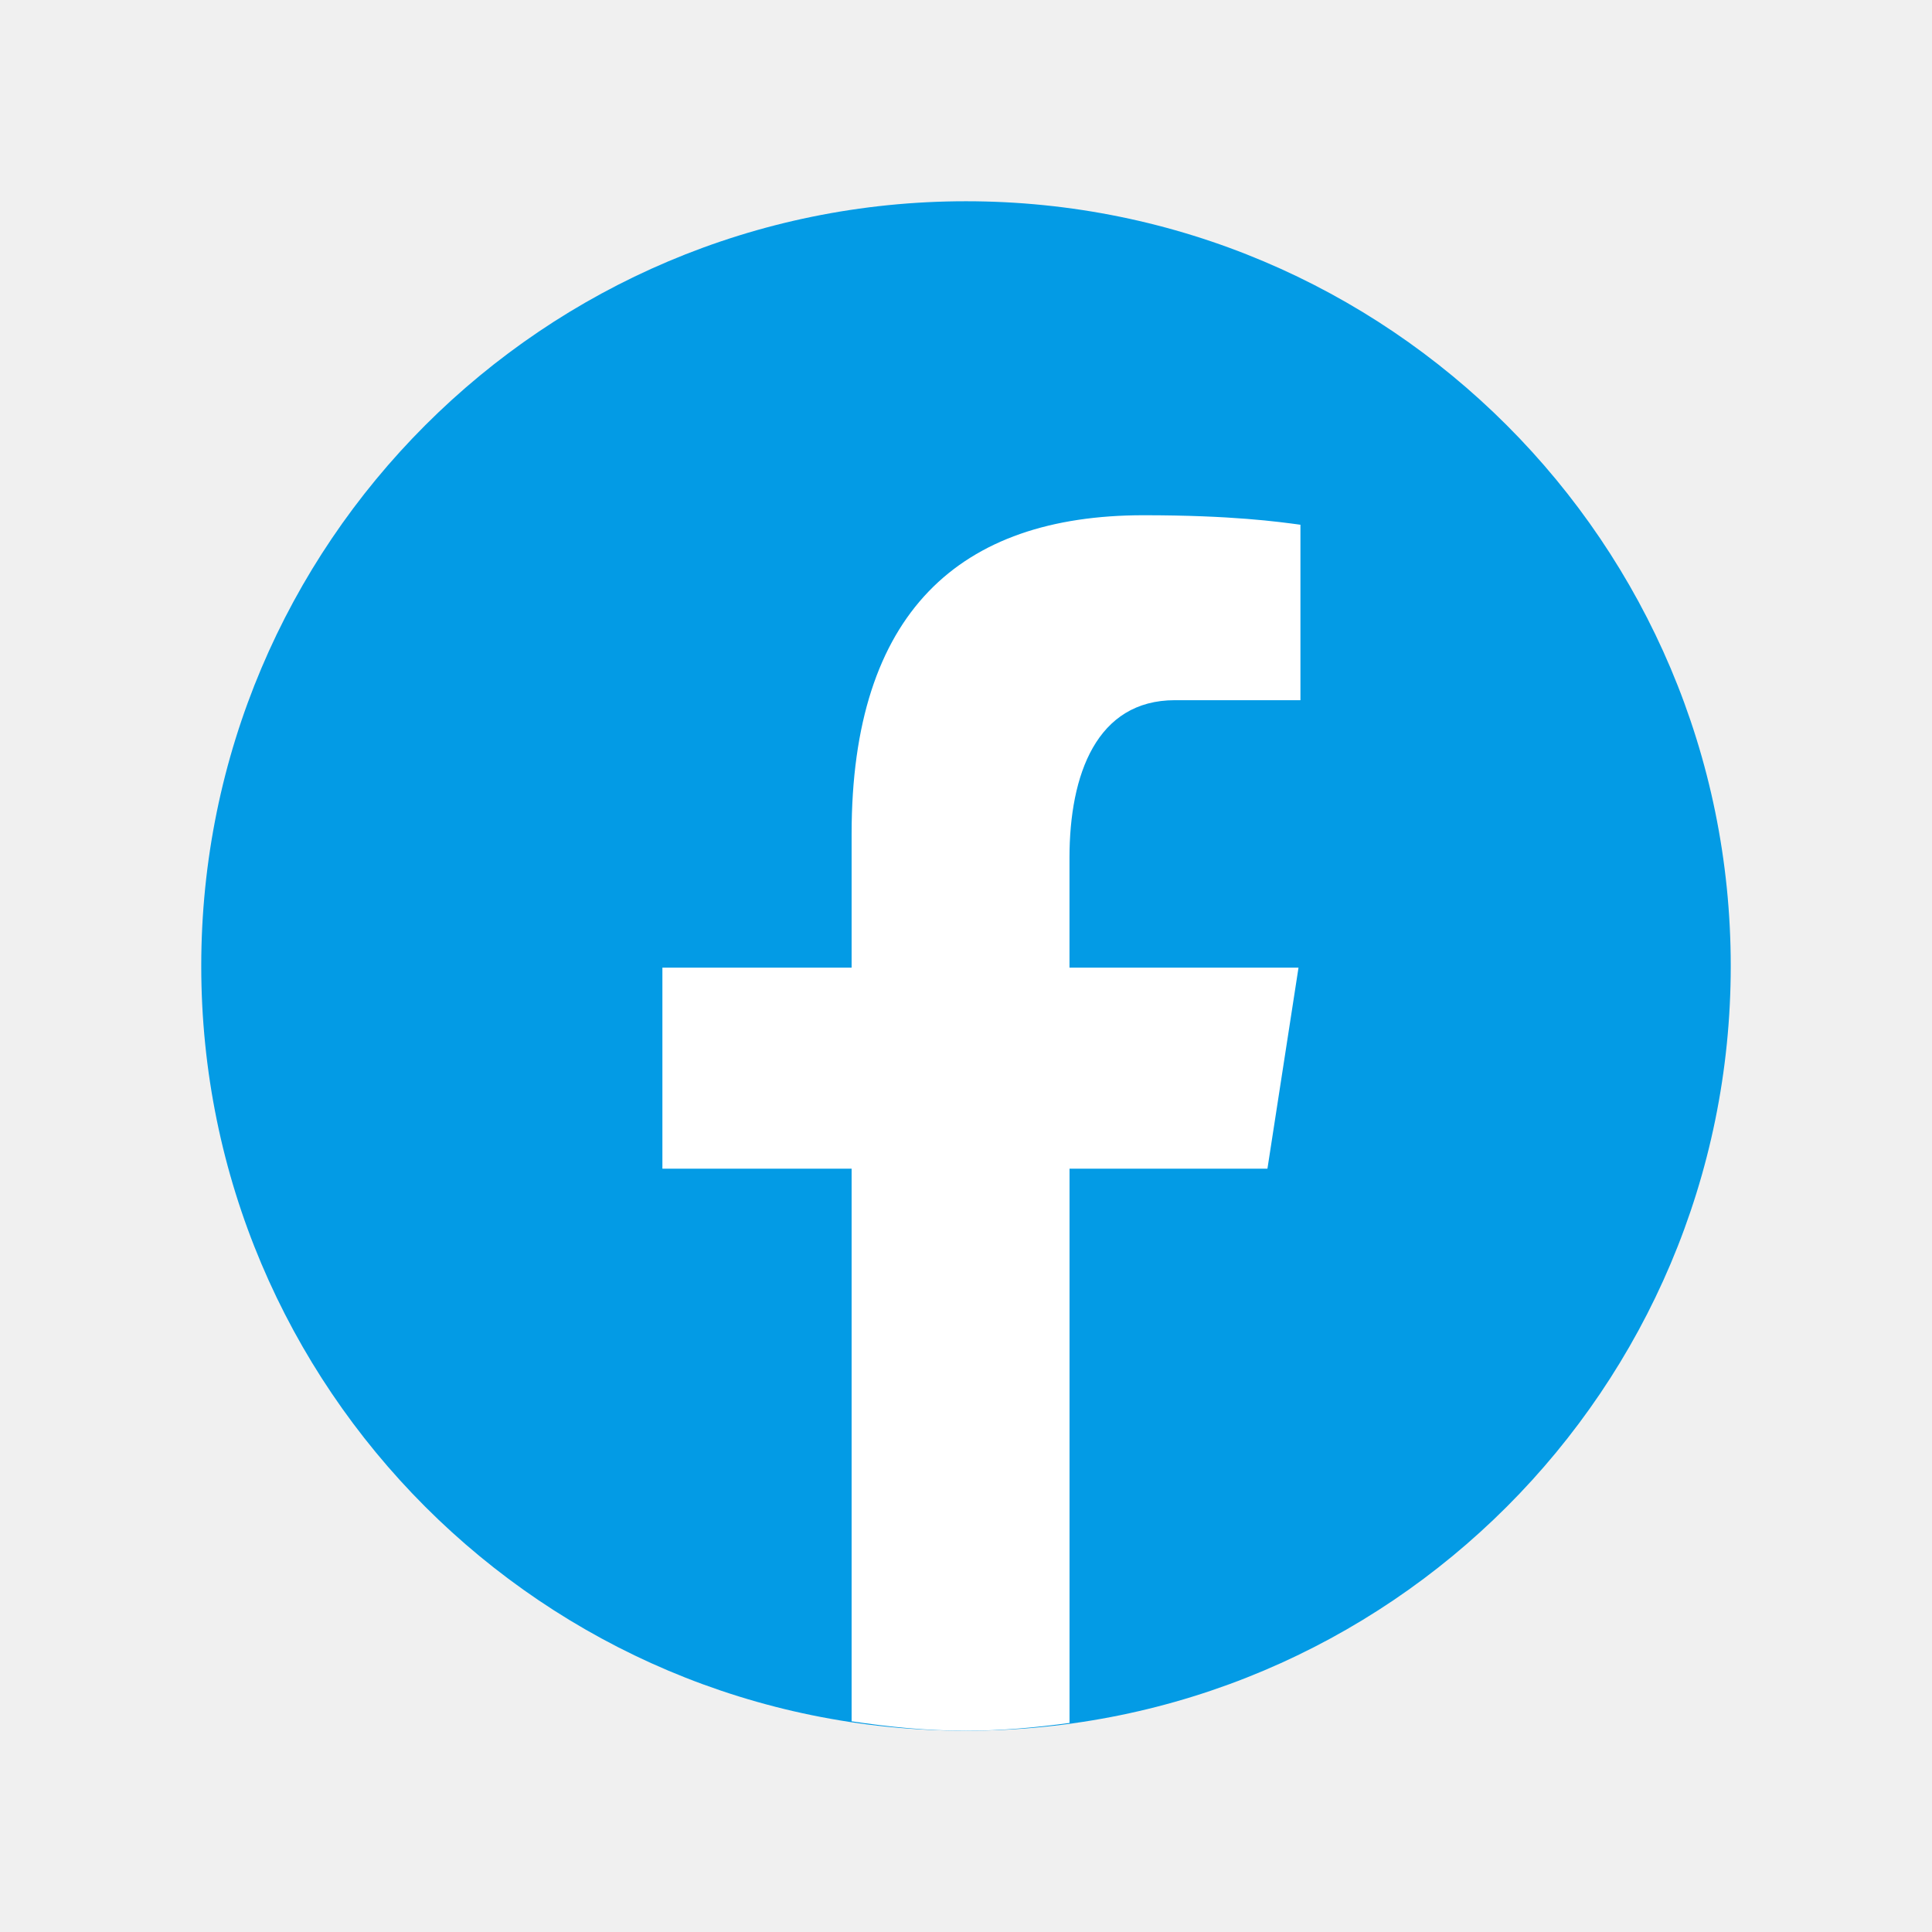
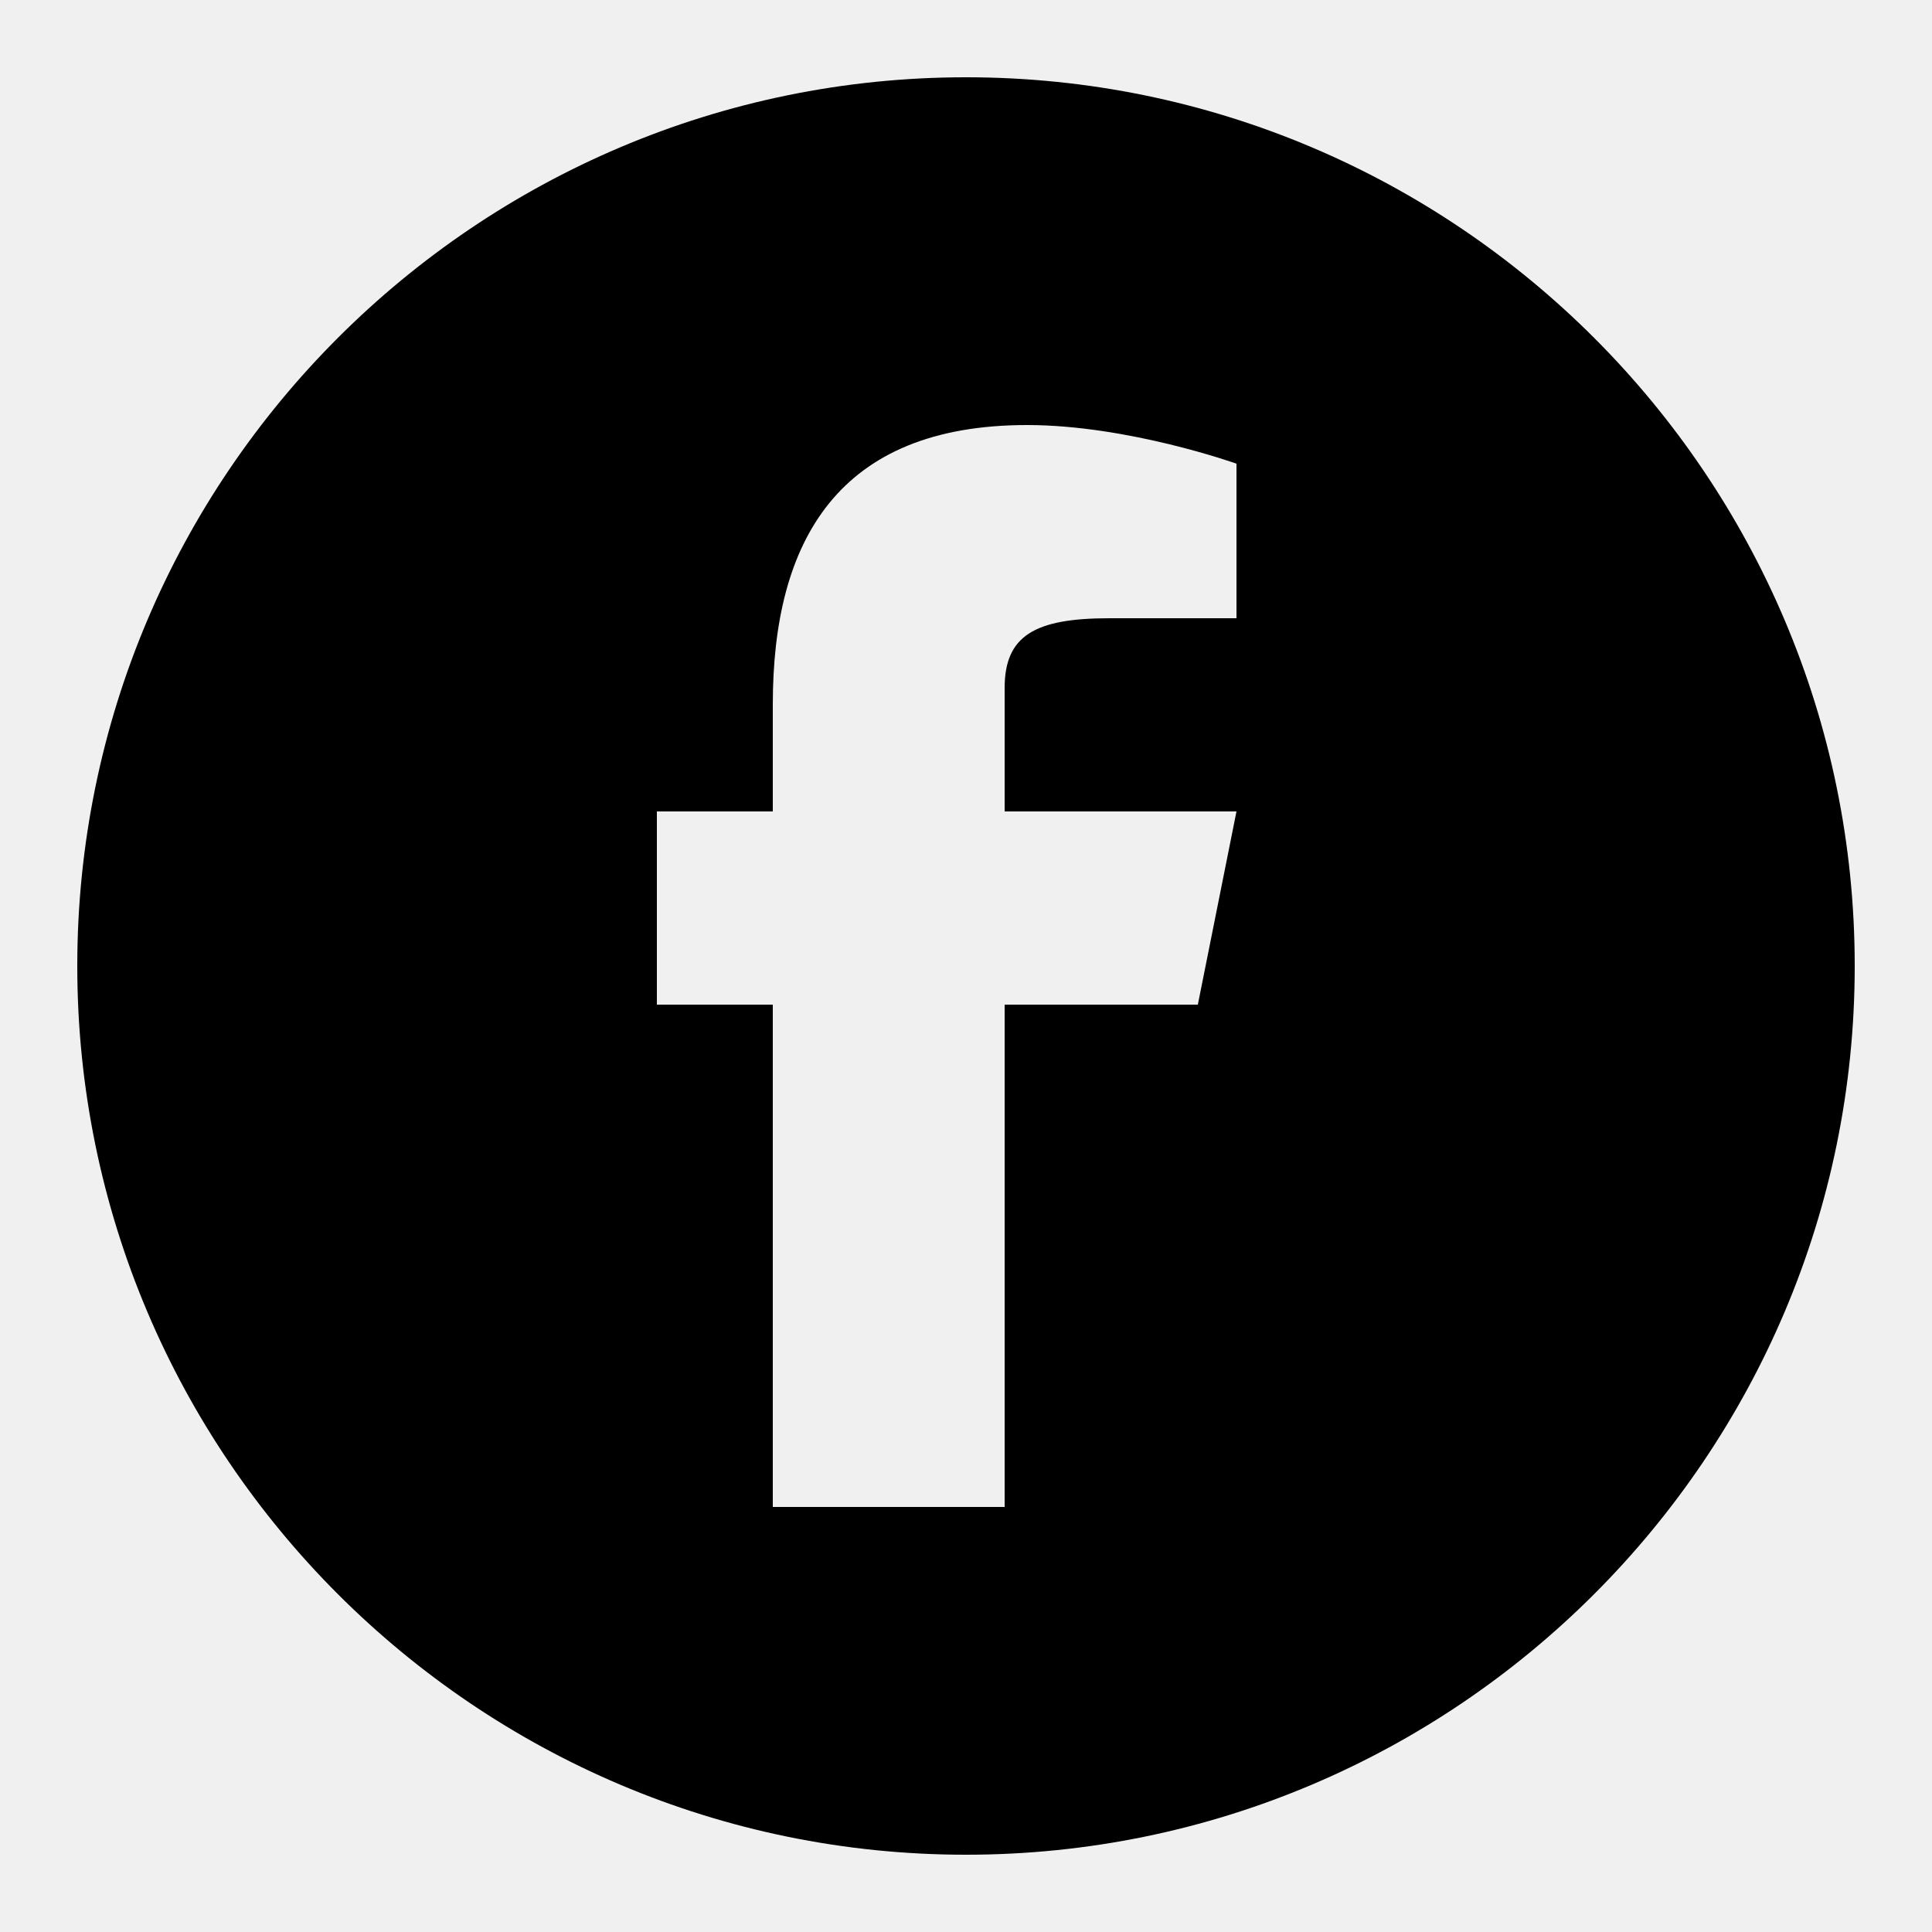
- <svg xmlns="http://www.w3.org/2000/svg" viewBox="0 0 48 48" width="48px" height="48px">
-   <path fill="#039be5" d="M24 5A19 19 0 1 0 24 43A19 19 0 1 0 24 5Z" />
-   <path fill="#fff" d="M26.572,29.036h4.917l0.772-4.995h-5.69v-2.73c0-2.075,0.678-3.915,2.619-3.915h3.119v-4.359c-0.548-0.074-1.707-0.236-3.897-0.236c-4.573,0-7.254,2.415-7.254,7.917v3.323h-4.701v4.995h4.701v13.729C22.089,42.905,23.032,43,24,43c0.875,0,1.729-0.08,2.572-0.194V29.036z" />
+ <svg xmlns="http://www.w3.org/2000/svg" viewBox="0 0 50 50" width="50px" height="50px">
+   <path d="M25,2C12.318,2,2,12.317,2,25s10.318,23,23,23c12.683,0,23-10.317,23-23S37.683,2,25,2z M32,16h-3.29C26.772,16,26,16.455,26,17.806V21h6l-1,5h-5v13h-6V26h-3v-5h3v-2.774C20,14.001,21.686,11,26.581,11C29.203,11,32,12,32,12V16z" />
</svg>
